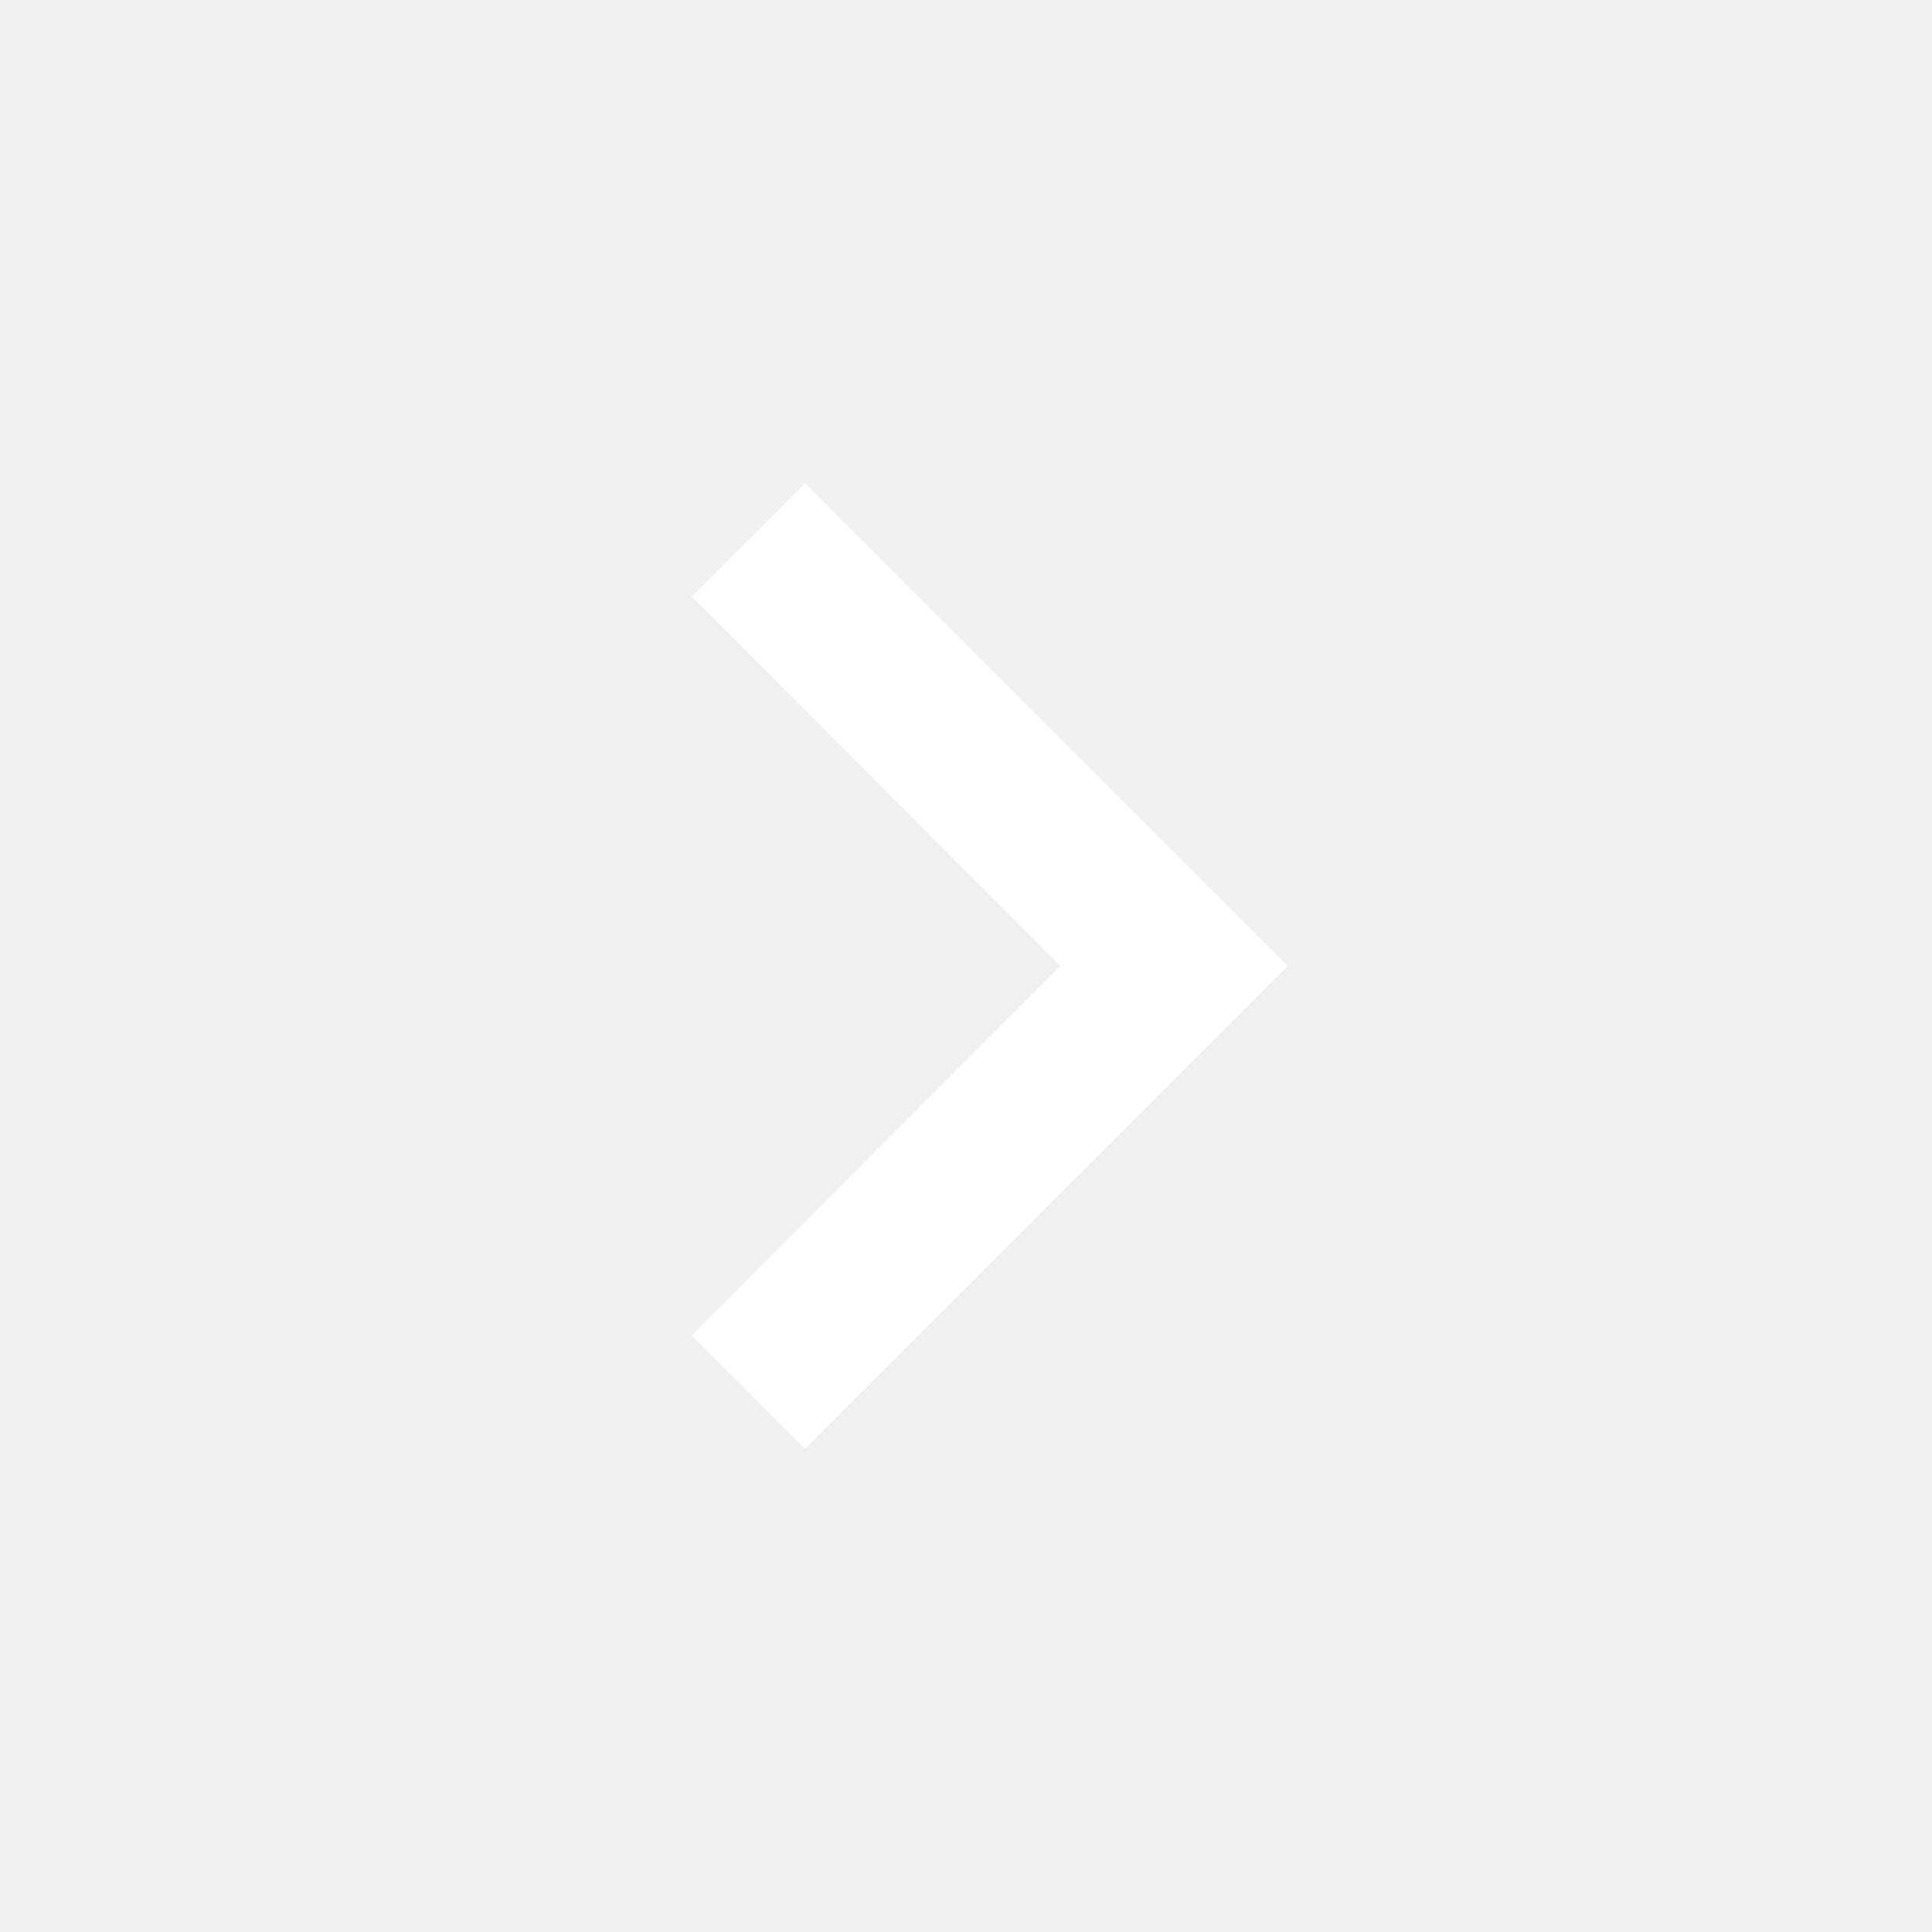
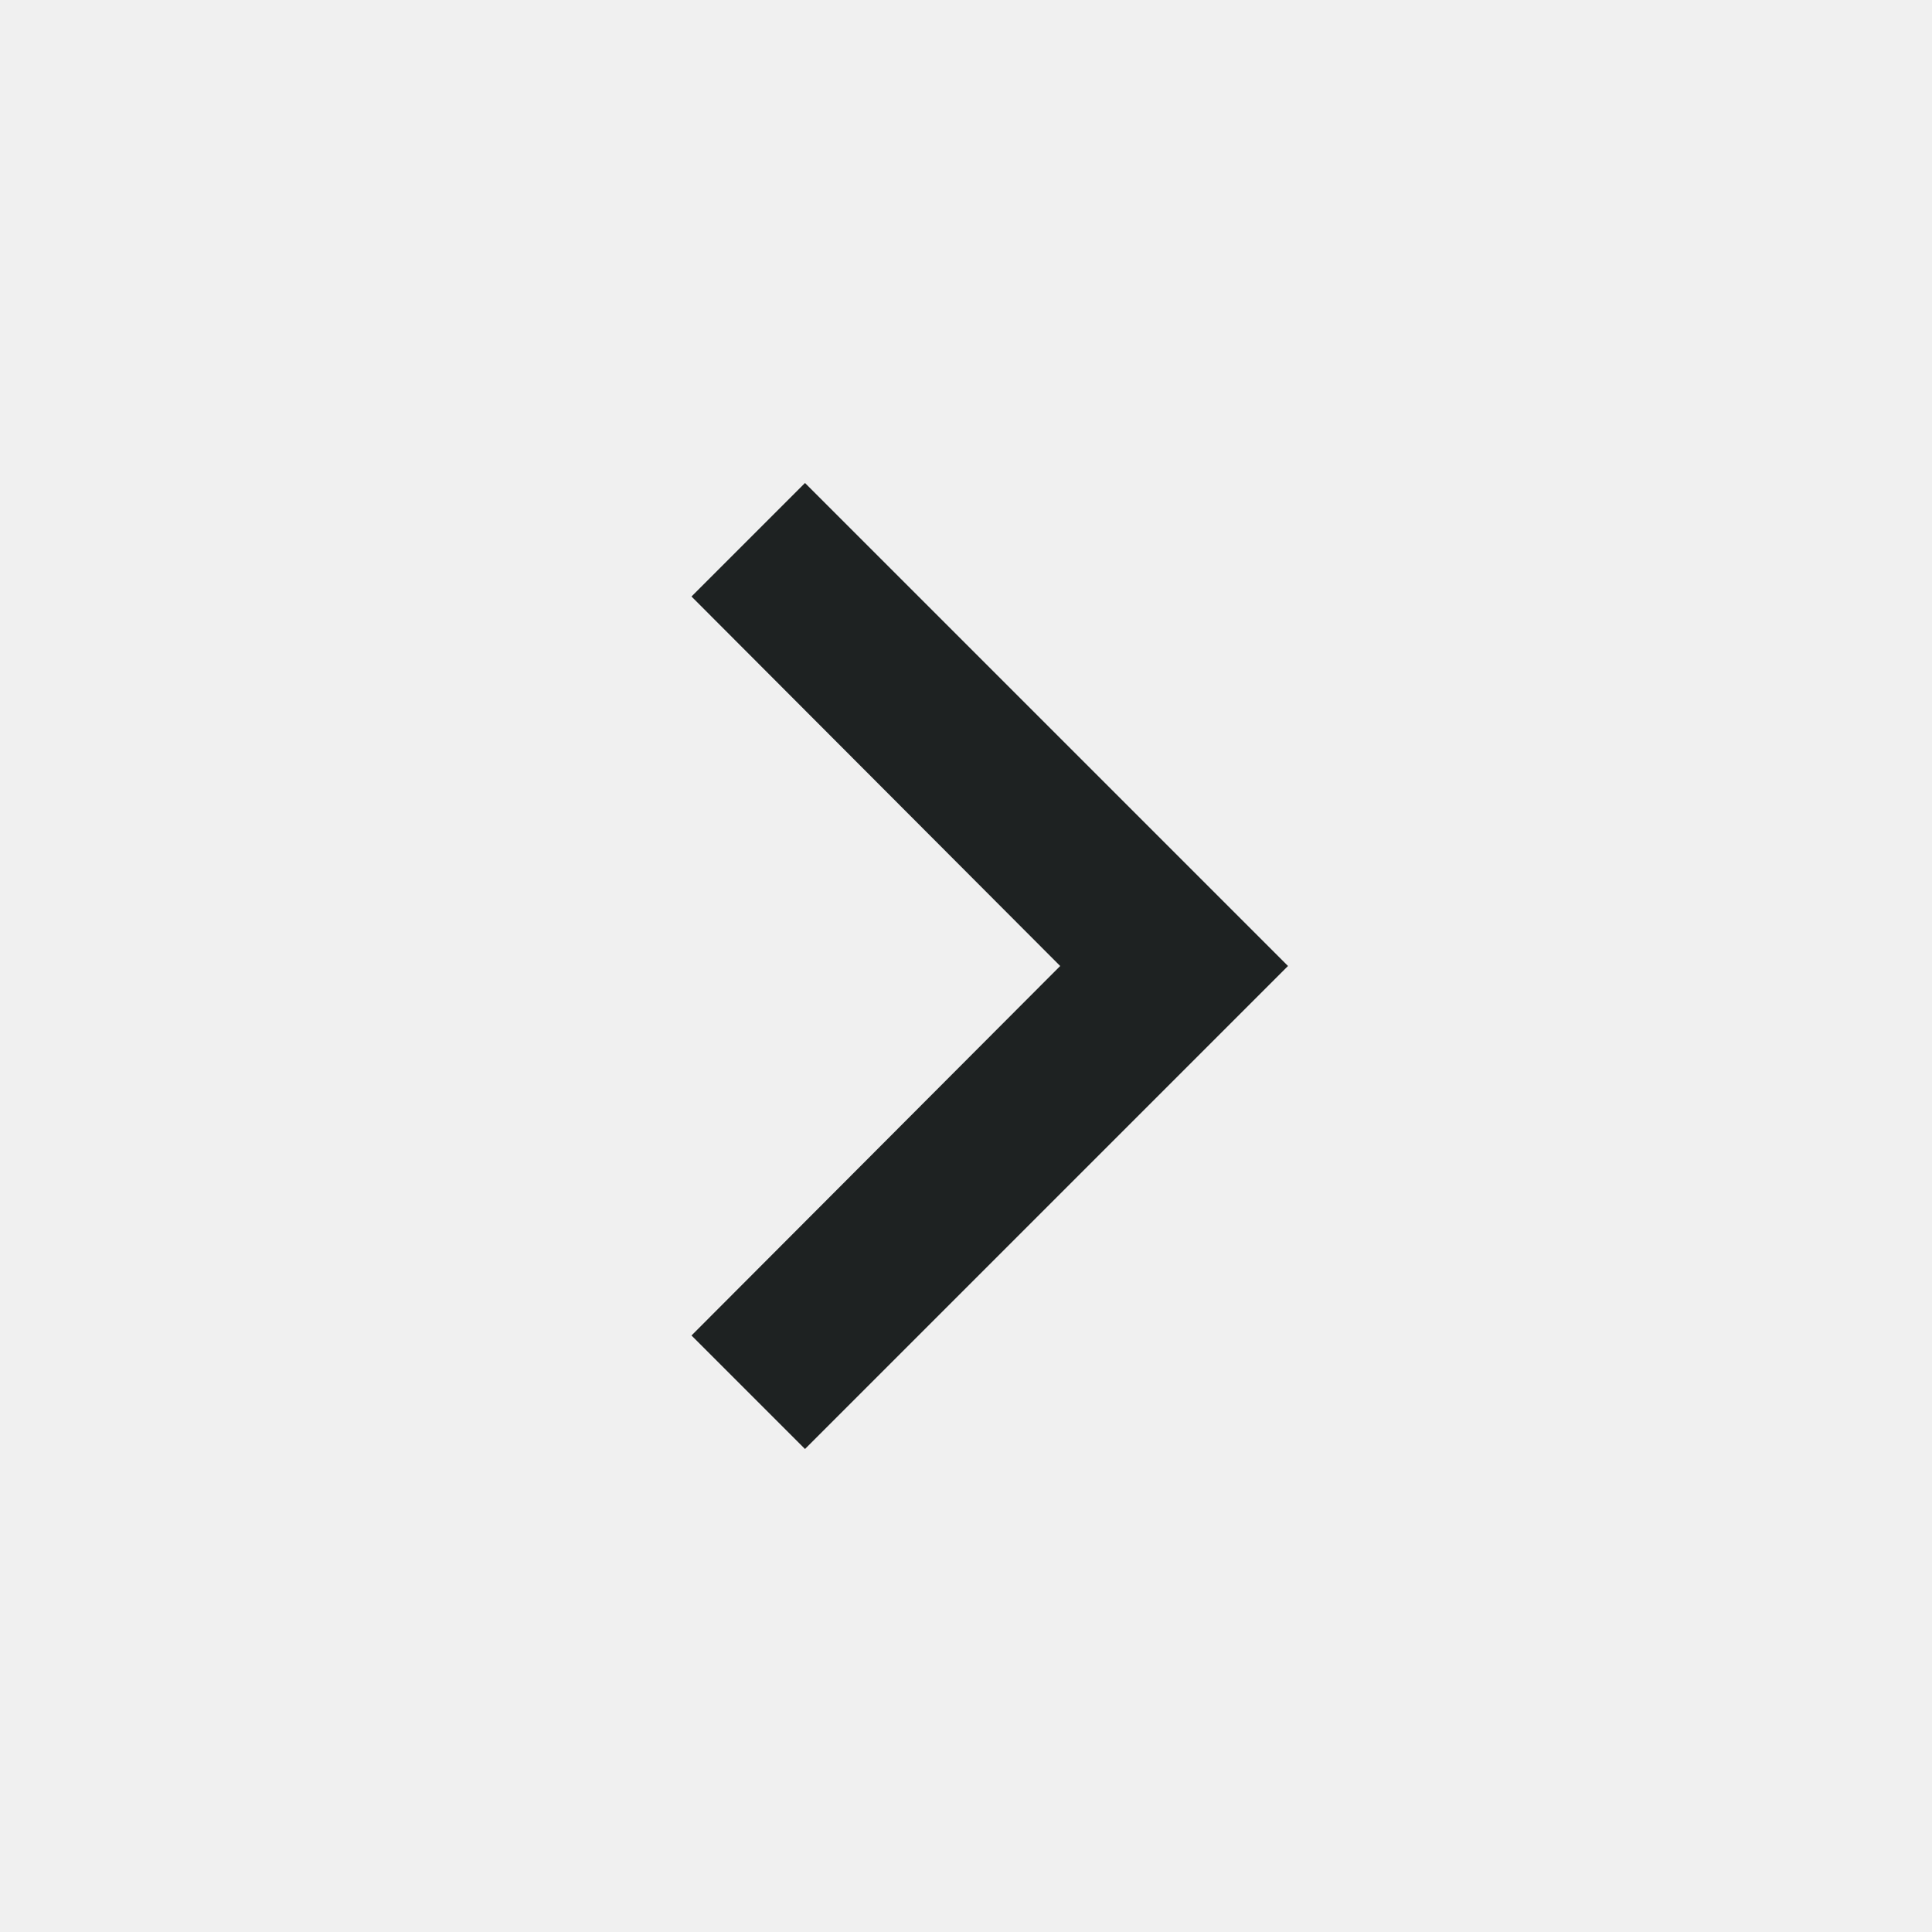
- <svg xmlns="http://www.w3.org/2000/svg" height="36px" viewBox="0 0 24 24" width="36px" fill="#FFF">
+ <svg xmlns="http://www.w3.org/2000/svg" height="36px" viewBox="0 0 24 24" width="36px" fill="#1E2222">
  <path d="M0 0h24v24H0V0z" fill="none" />
  <path d="M10 6L8.59 7.41 13.17 12l-4.58 4.59L10 18l6-6-6-6z" />
</svg>
